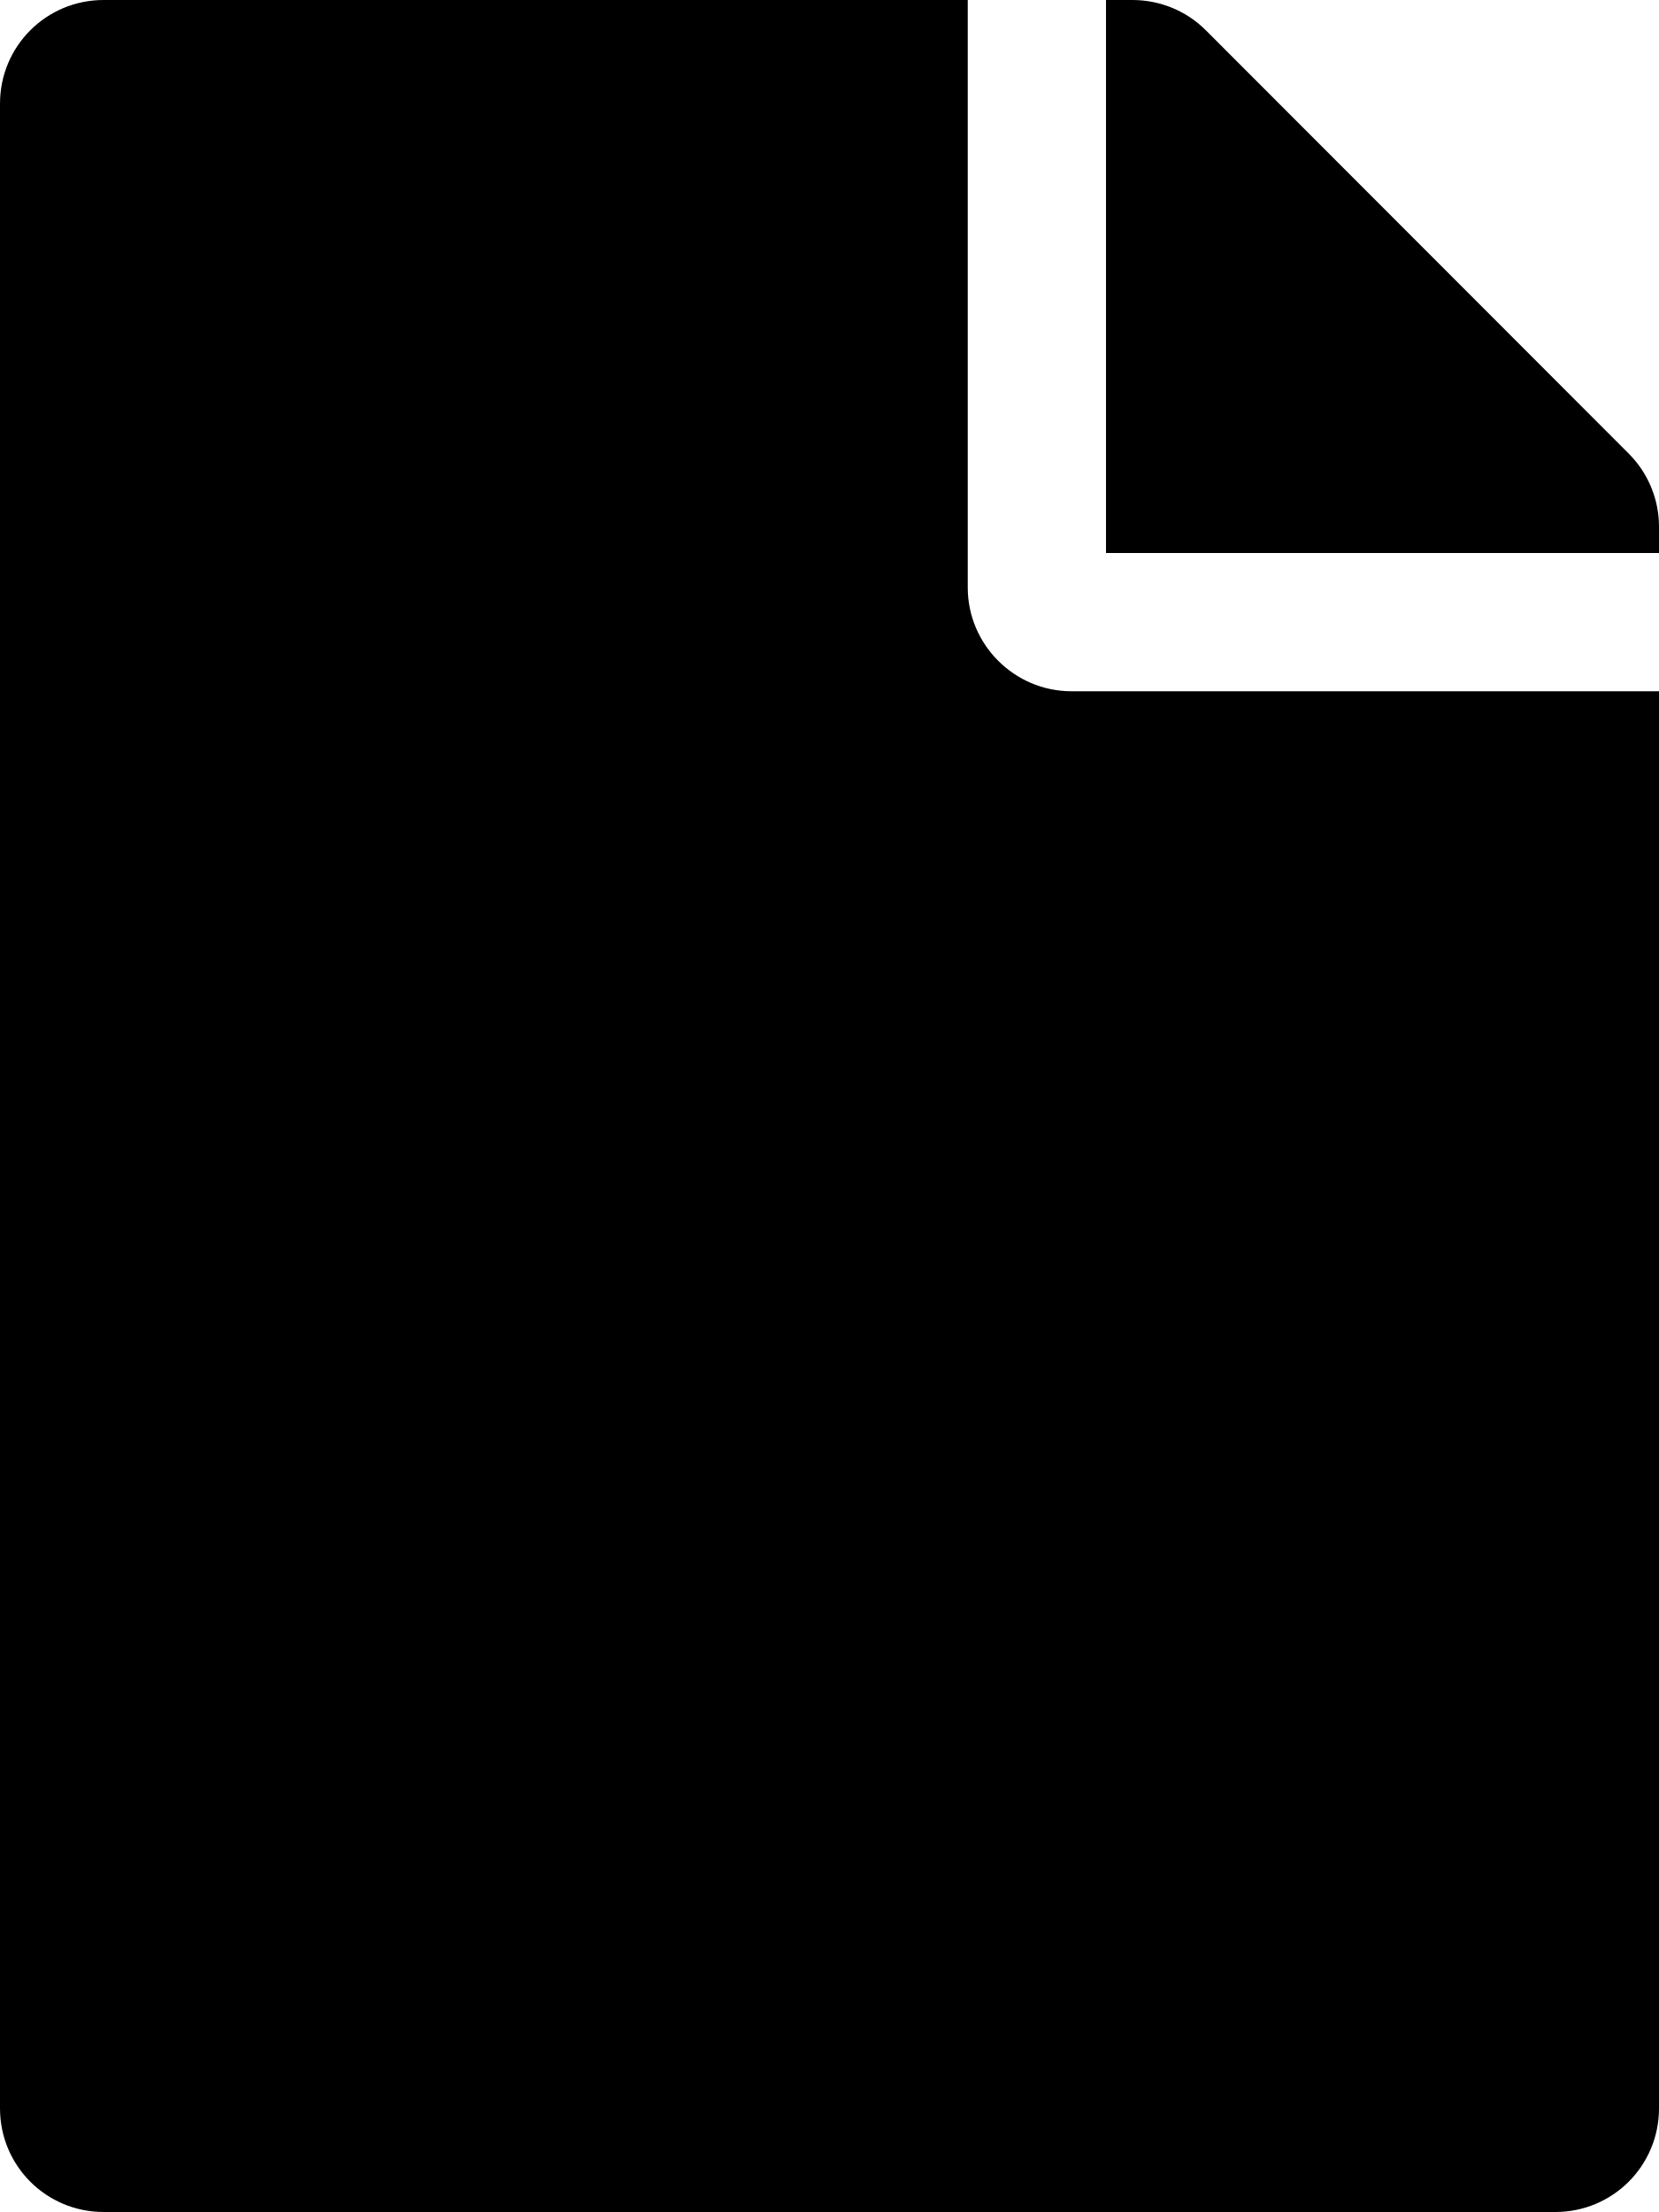
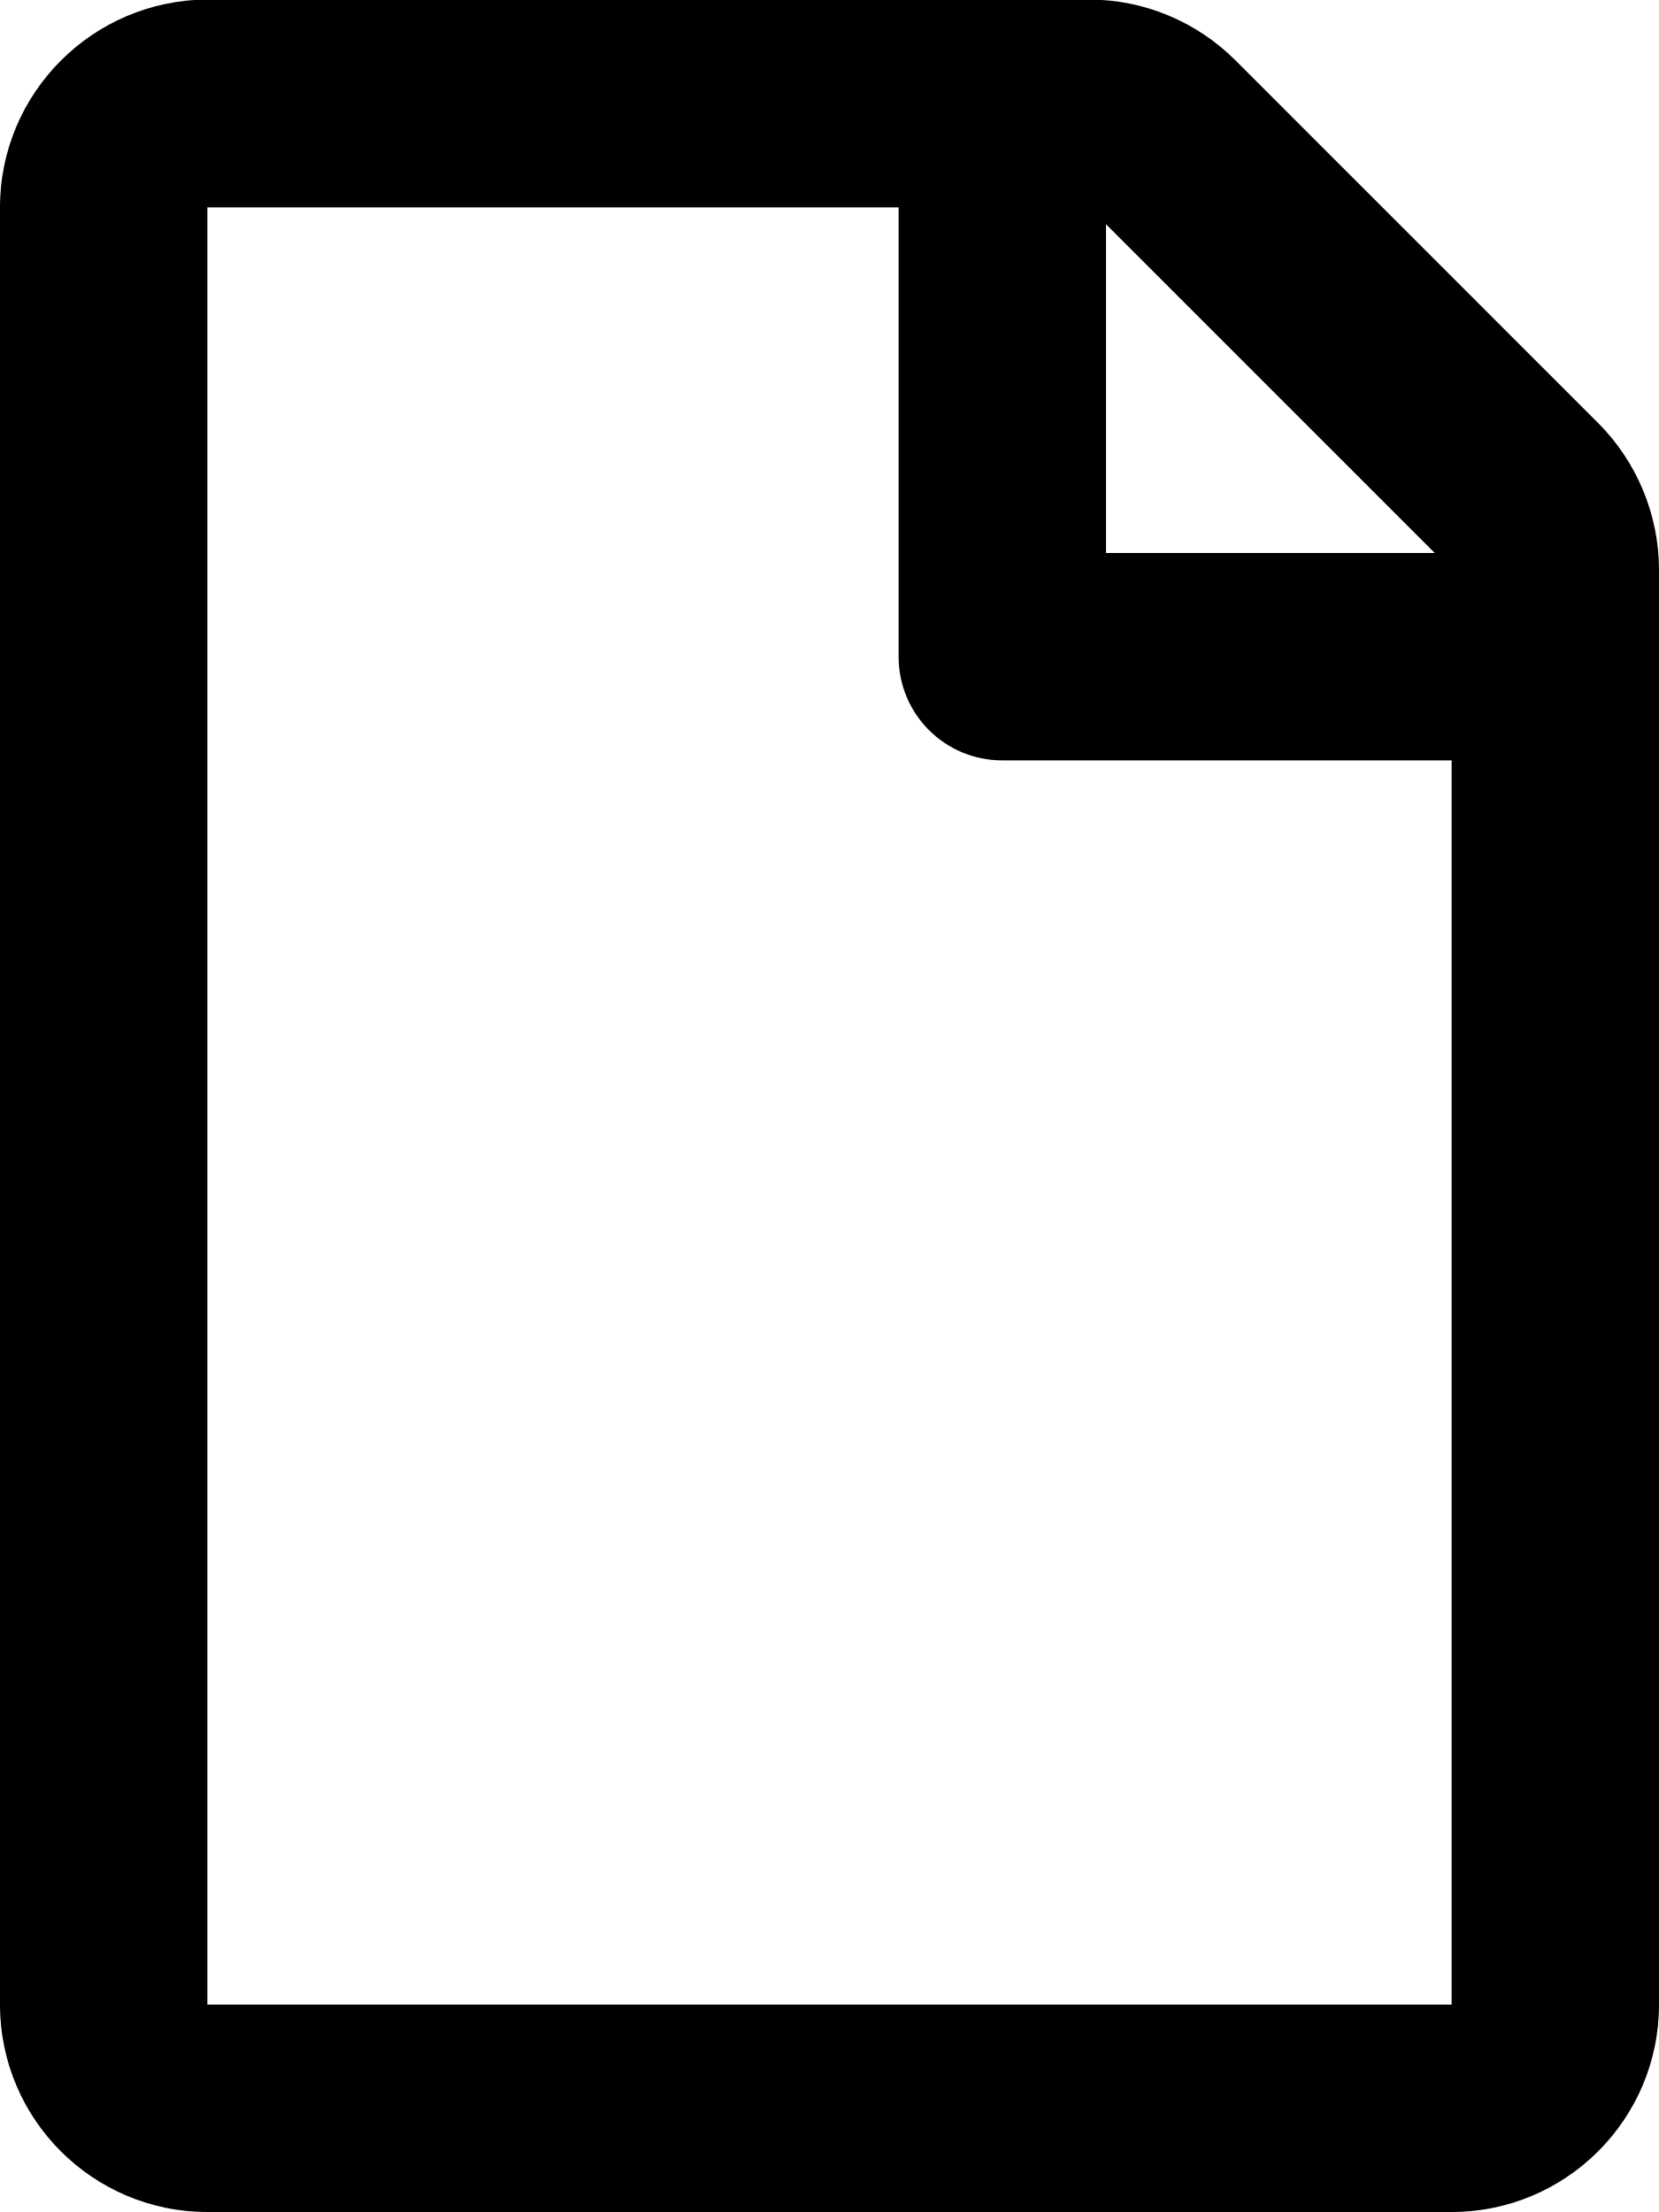
- <svg xmlns="http://www.w3.org/2000/svg" aria-hidden="true" focusable="false" data-prefix="fas" data-icon="file" class="svg-inline--fa fa-file fa-w-12" role="img" viewBox="0 0 384 512">
-   <path fill="currentColor" d="M224 136V0H24C10.7 0 0 10.7 0 24v464c0 13.3 10.7 24 24 24h336c13.3 0 24-10.7 24-24V160H248c-13.2 0-24-10.8-24-24zm160-14.1v6.1H256V0h6.1c6.4 0 12.5 2.5 17 7l97.9 98c4.5 4.5 7 10.6 7 16.9z" />
+ <svg xmlns="http://www.w3.org/2000/svg" aria-hidden="true" focusable="false" data-prefix="far" data-icon="file" class="svg-inline--fa fa-file fa-w-12" role="img" viewBox="0 0 384 512">
+   <path fill="currentColor" d="M369.9 97.9L286 14C277 5 264.8-.1 252.1-.1H48C21.5 0 0 21.5 0 48v416c0 26.5 21.5 48 48 48h288c26.5 0 48-21.5 48-48V131.9c0-12.7-5.1-25-14.1-34zM332.1 128H256V51.9l76.1 76.1zM48 464V48h160v104c0 13.3 10.7 24 24 24h104v288H48z" />
</svg>
